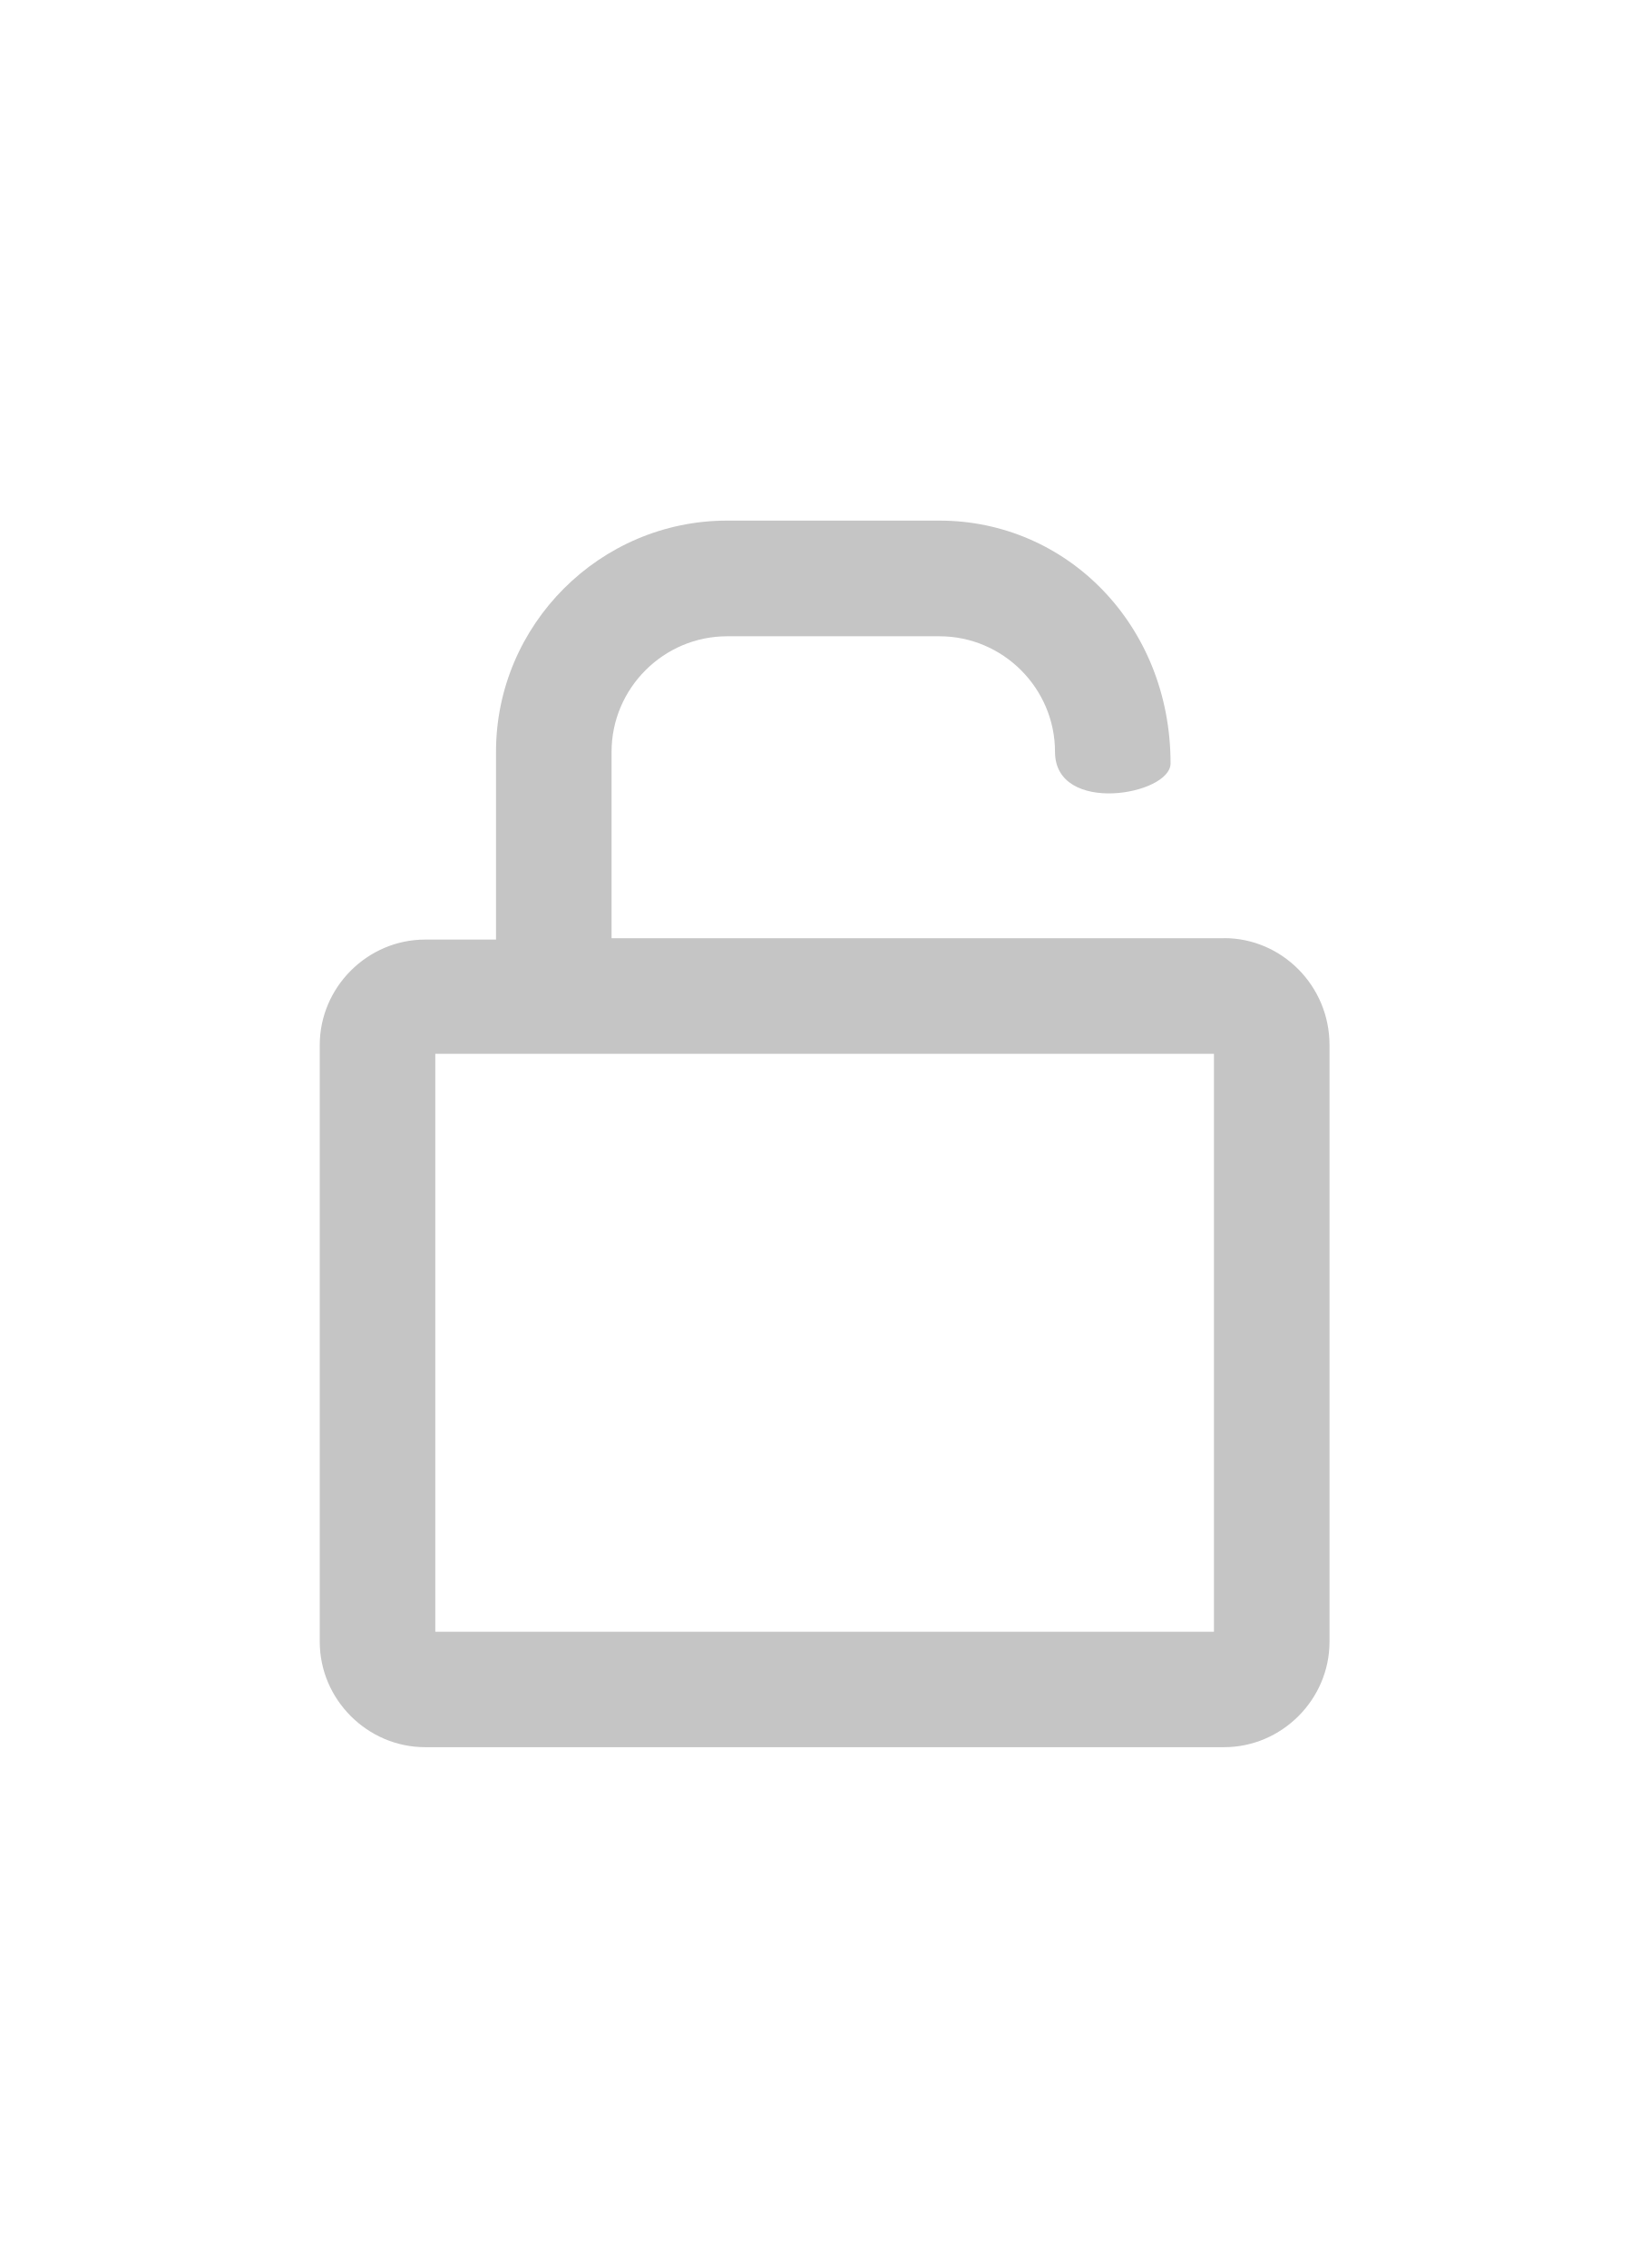
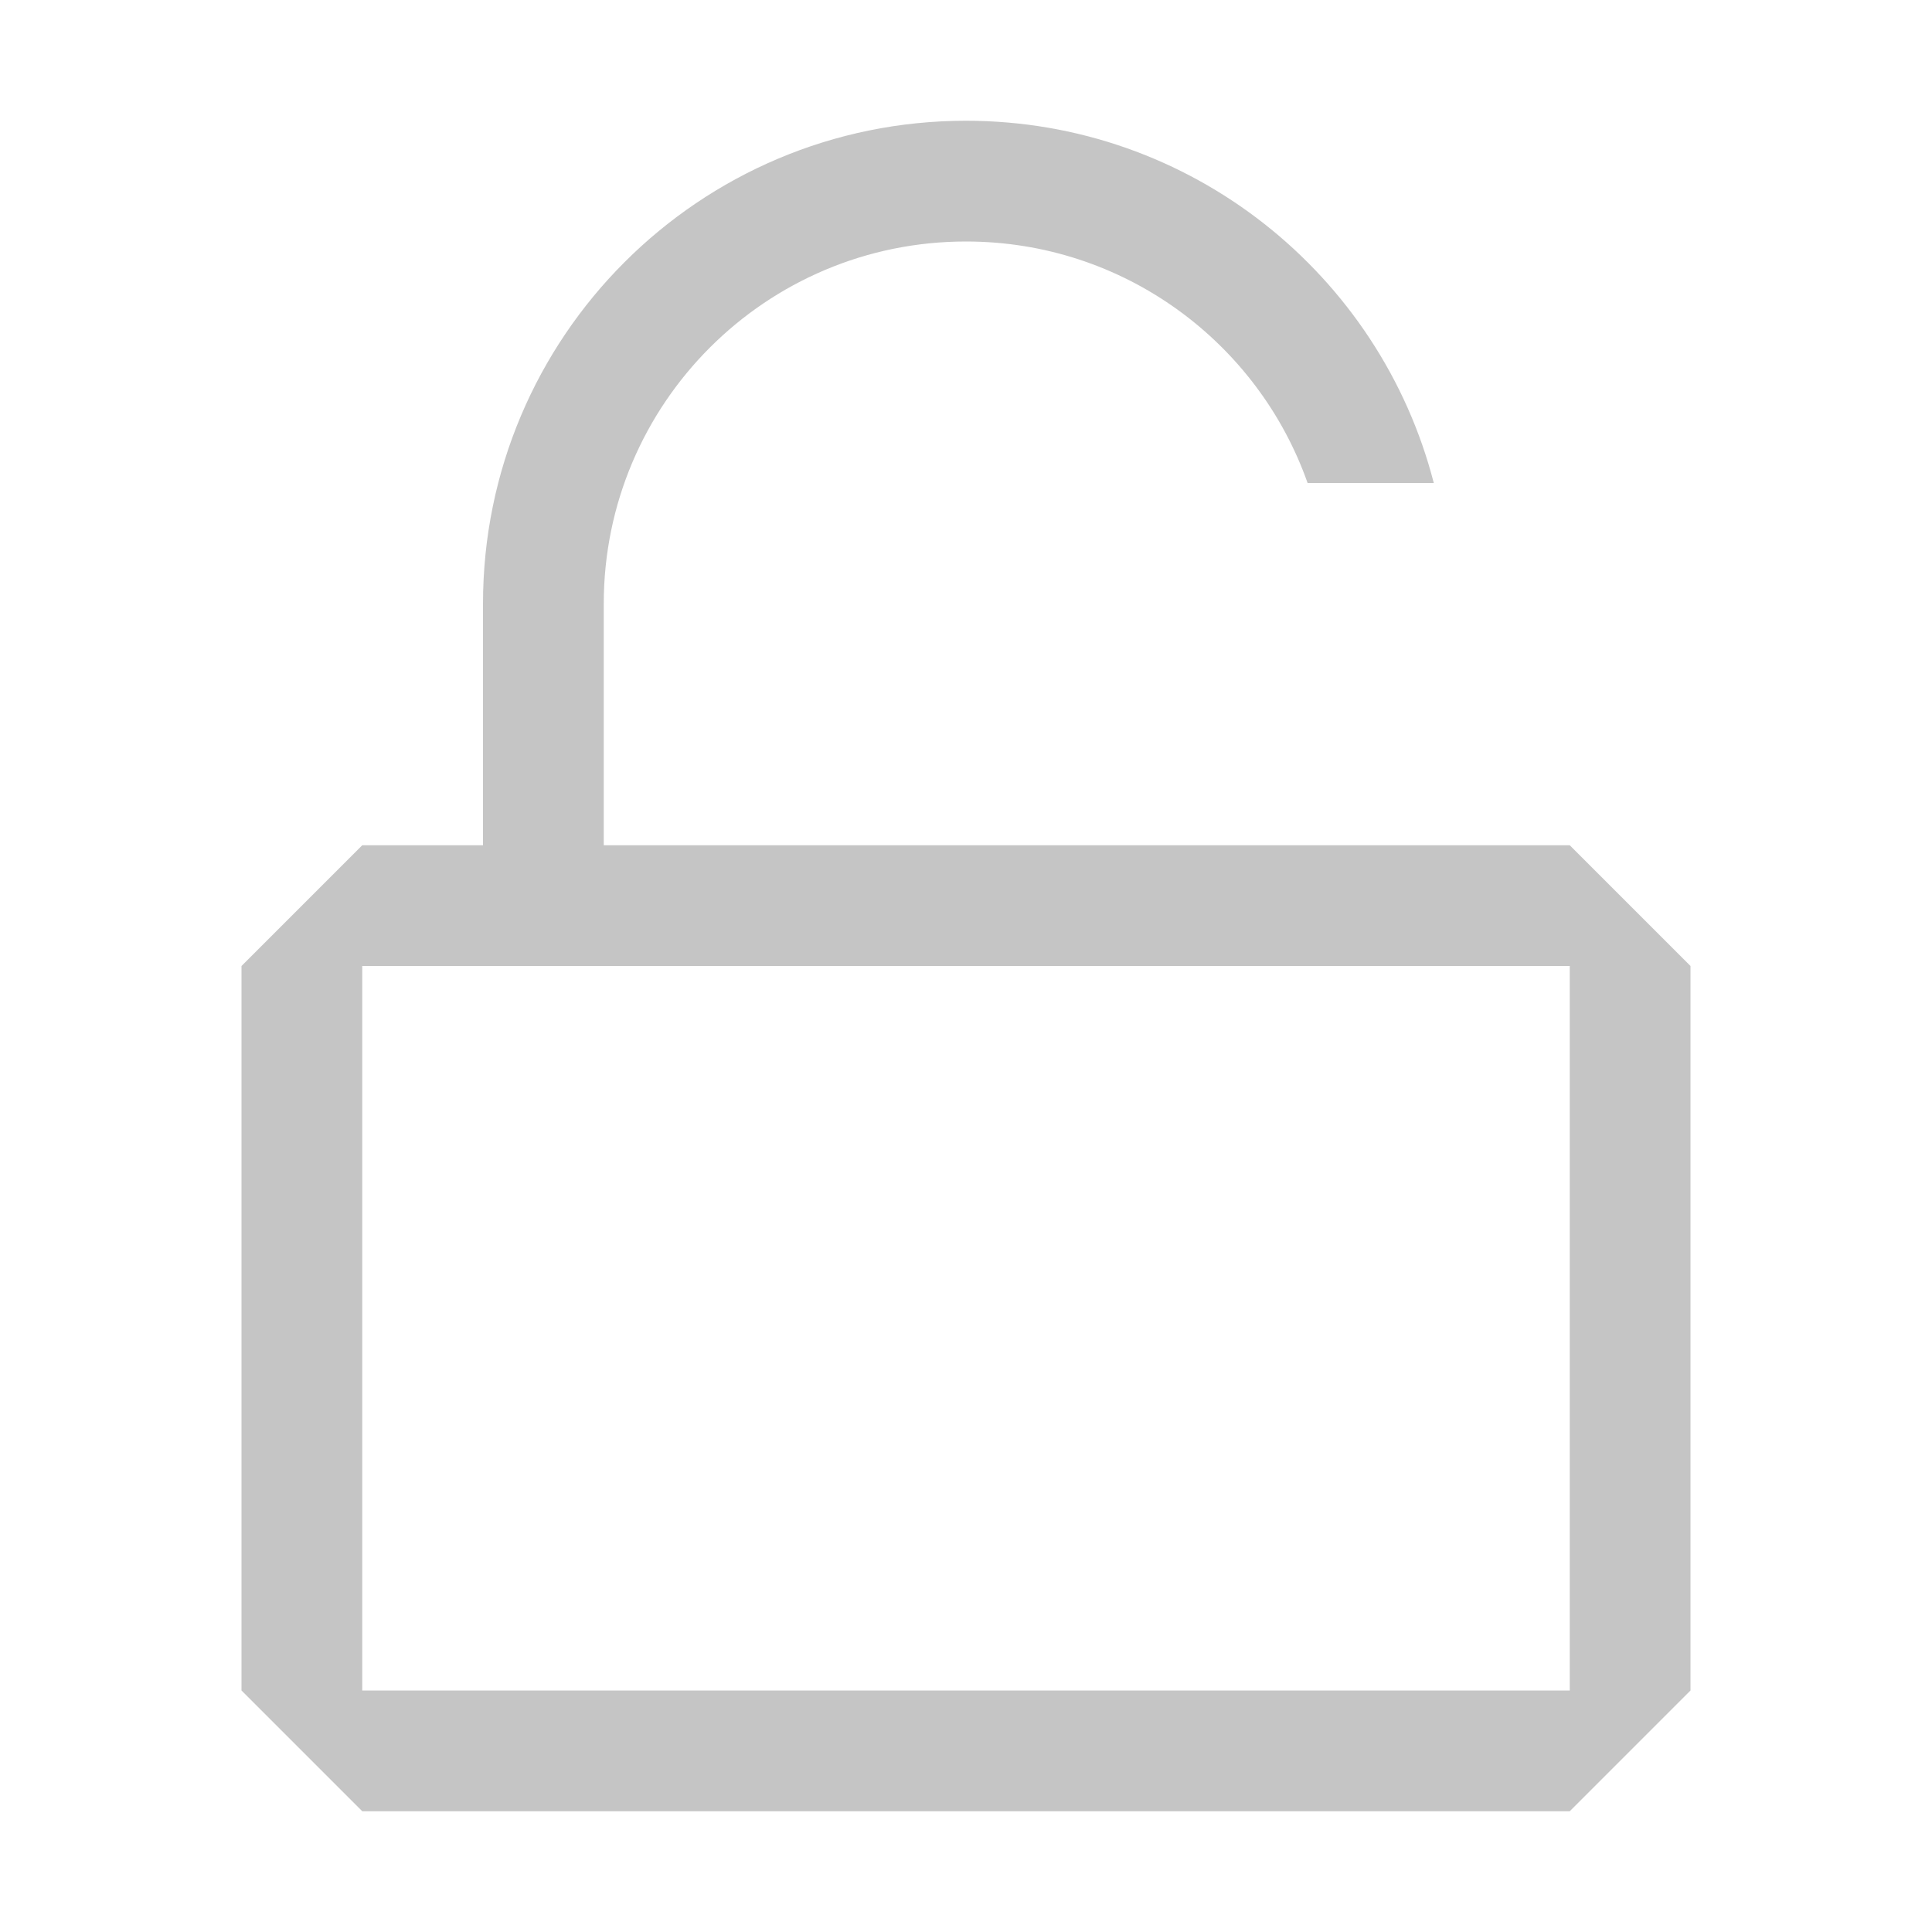
- <svg xmlns="http://www.w3.org/2000/svg" viewBox="0 0 16 22">
-   <path fill="#C5C5C5" d="m11.875,9.101l-5.942,0c0,-0.014 0,-0.014 0,-0.028l0,-1.78c0,-0.617 0.505,-1.121 1.121,-1.121l2.06,0c0.617,0 1.121,0.505 1.121,1.121s1.121,0.42 1.121,0.112c0,-1.345 -1.009,-2.355 -2.242,-2.355l-2.06,0c-1.233,0 -2.242,1.009 -2.242,2.242l0,1.794c0,0.014 0,0.014 0,0.028l-0.687,0c-0.561,0 -1.023,0.463 -1.023,1.023l0,5.788c0,0.561 0.463,1.023 1.023,1.023l7.75,0c0.561,0 1.023,-0.463 1.023,-1.023l0,-5.788c0,-0.575 -0.463,-1.037 -1.023,-1.037zm-0.098,6.727l-7.554,0l0,-5.606l7.554,0l0,5.606z" />
+ <svg xmlns="http://www.w3.org/2000/svg" width="16" height="16" viewBox="0 0 16 16" fill="none">
+   <path fill-rule="evenodd" clip-rule="evenodd" d="M10 7H5V5C5 3.343 6.343 2 8 2C9.306 2 10.418 2.835 10.829 4H11.874C11.43 2.275 9.864 1 8 1C5.791 1 4 2.791 4 5V7H3L2 8V14L3 15H13L14 14V8L13 7H12H11H10ZM3 8V14H13V8H12H11H5H4H3Z" fill="#C5C5C5" />
</svg>
